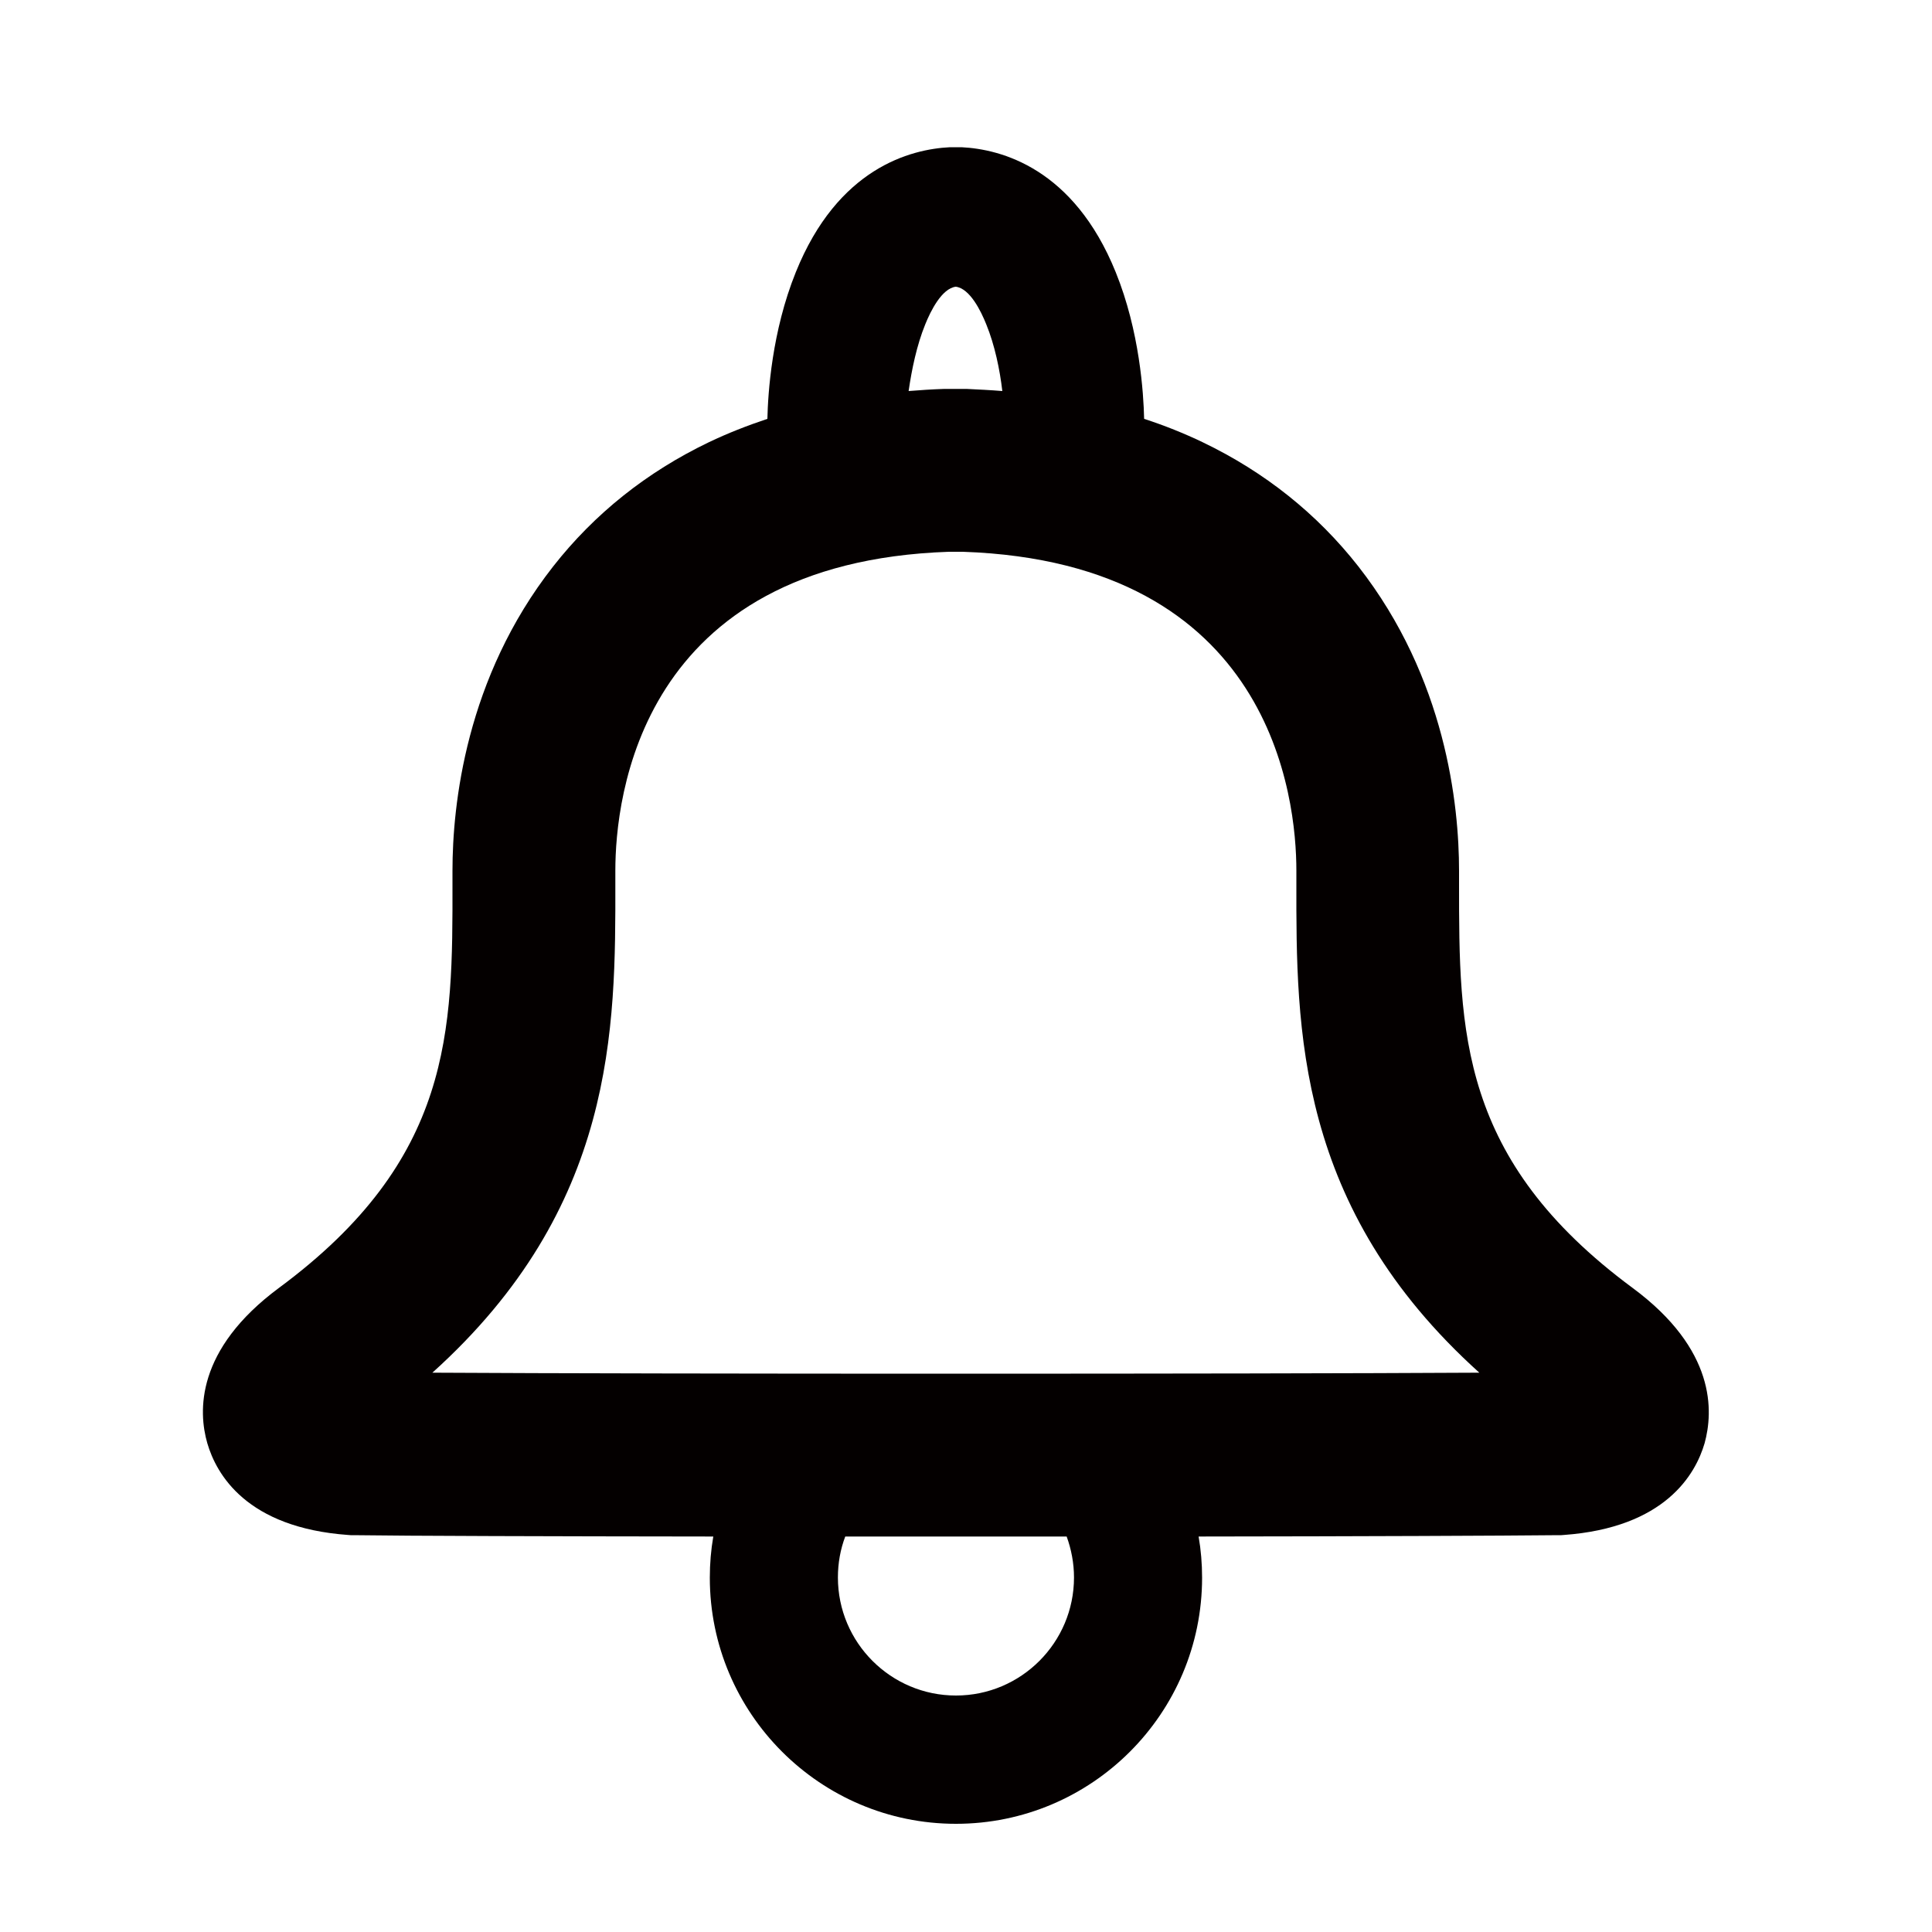
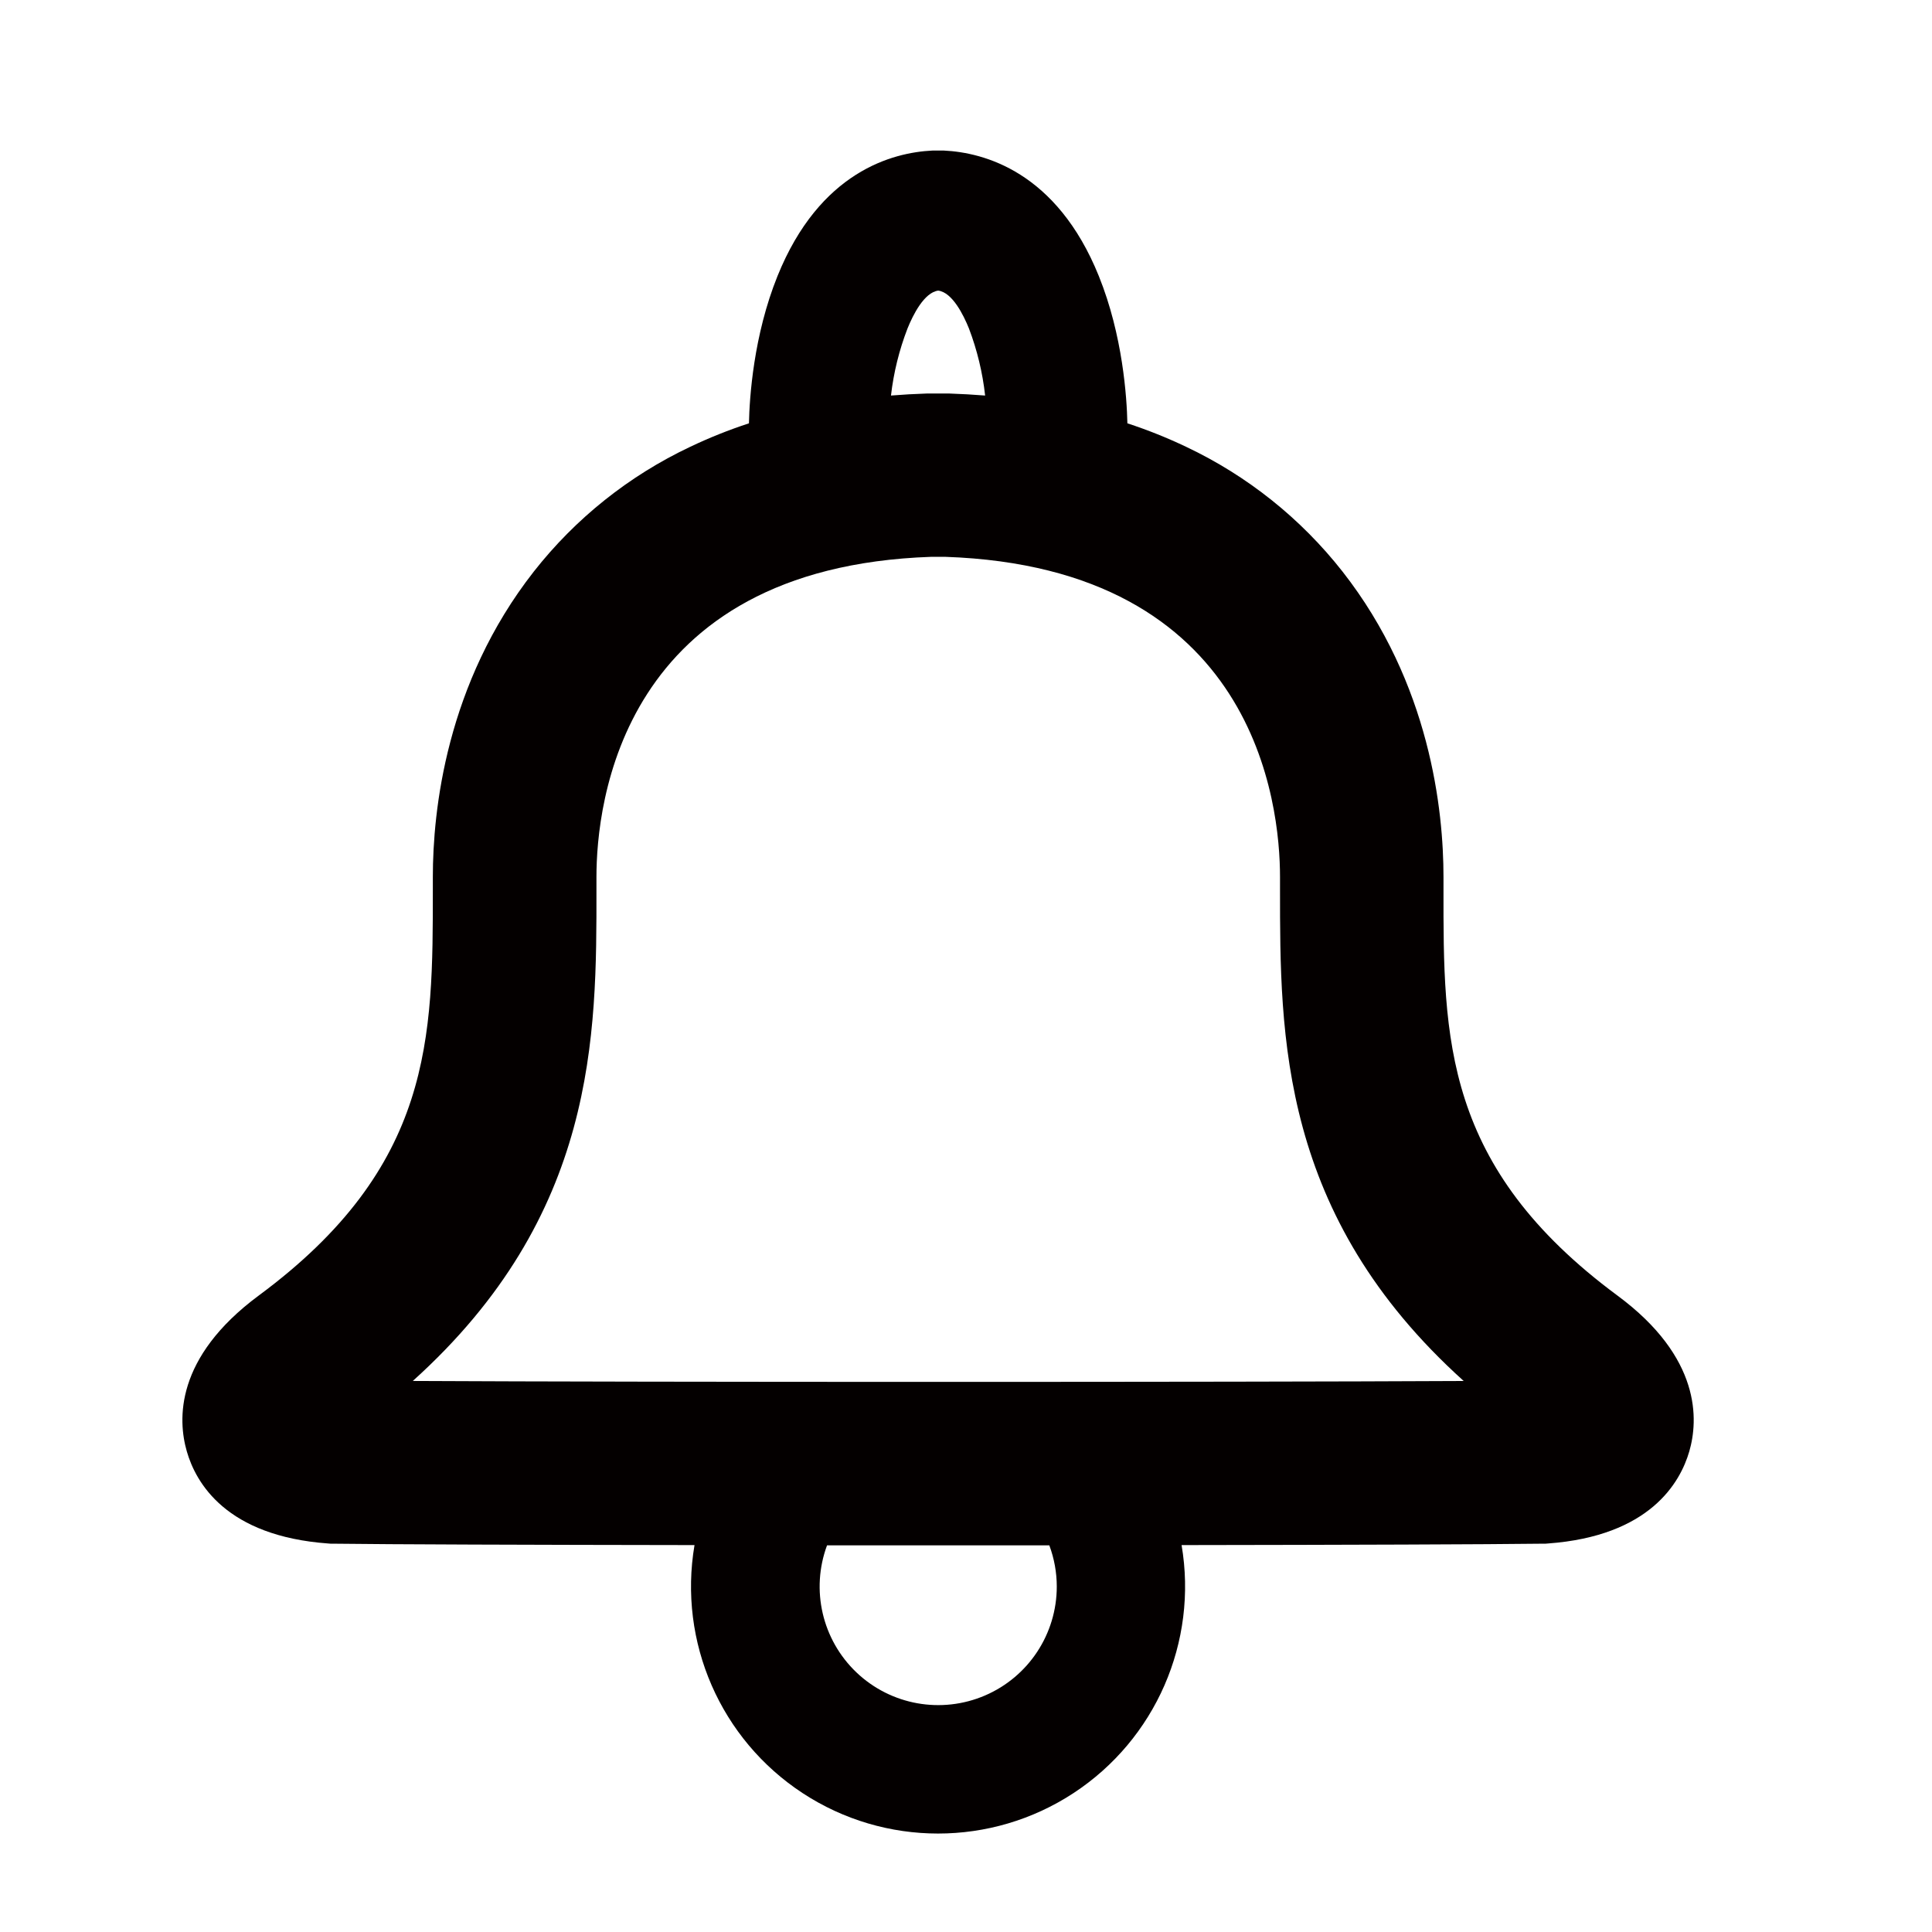
- <svg xmlns="http://www.w3.org/2000/svg" version="1.1" id="レイヤー_2" x="0px" y="0px" viewBox="0 0 1000 1000" style="enable-background:new 0 0 1000 1000;" xml:space="preserve">
-   <style type="text/css">
- 	.st0{fill:#040000;}
- 	.st1{fill:#070001;}
- 	.st2{fill:#231916;}
- 	.st3{fill-rule:evenodd;clip-rule:evenodd;fill:#070102;}
- 	.st4{fill:#050101;}
- </style>
-   <path class="st0" d="M845,666.6c-89.9-66.5-89.8-132.8-89.8-209.5l0-6.4c0-34-6.8-99.6-52.1-157.5c-21.4-27.3-48.5-48.9-80.6-64.3  c-9.6-4.6-19.8-8.7-30.3-12.1c-0.3-13.3-2.3-45.3-14.7-75.9c-21.8-53.9-59.4-63.7-79.8-64.7l-4.2,0l-1.8,0  c-20.5,1-58.1,10.8-79.8,64.7c-12.4,30.7-14.4,62.6-14.7,75.9c-10.5,3.5-20.7,7.5-30.3,12.1c-32.1,15.4-59.2,37-80.6,64.3  C241,351,234.2,416.7,234.2,450.7l0,6.4c0.1,76.8,0.1,143-89.8,209.5c-43.2,32-41.8,64.1-37.1,80.4c4.7,16.1,20.3,43.7,72.9,47.5  l1.3,0.1l1.3,0c28.8,0.4,100.8,0.6,186.4,0.7c-1.2,6.9-1.8,14-1.8,21.3c0,70.2,57.1,127.4,127.4,127.4s127.4-57.1,127.4-127.4  c0-7.2-0.6-14.4-1.8-21.3c85.6-0.1,157.5-0.4,186.4-0.7l1.3,0l1.3-0.1c52.5-3.8,68.2-31.4,72.9-47.5  C886.8,730.6,888.3,698.6,845,666.6z M478.9,167.9c2.8-7,8.6-18.6,15.8-19.5c7.3,0.9,13,12.5,15.8,19.5c4.4,10.8,7,23.4,8.3,34.5  c-6.1-0.5-12.2-0.8-18.5-1.1l-10.1,0l-1.4,0c-6.2,0.2-12.4,0.6-18.5,1.1C471.9,191.3,474.5,178.7,478.9,167.9z M555.9,816.5  c0,33.7-27.4,61.1-61.1,61.1s-61.1-27.4-61.1-61.1c0-7.5,1.3-14.6,3.8-21.2c18.9,0,38.1,0,57.3,0s38.4,0,57.3,0  C554.5,801.9,555.9,809.1,555.9,816.5z M223.8,710.5c94.9-85.5,94.8-178,94.7-253.6l0-6.3c0-37.4,12.4-159.5,172.6-165h7.3  c160.1,5.5,172.6,127.7,172.6,165l0,6.3c-0.1,75.6-0.2,168.1,94.7,253.6C643.7,711.2,345.8,711.2,223.8,710.5z" />
+ <svg xmlns="http://www.w3.org/2000/svg" id="レイヤー_2" data-name="レイヤー 2" viewBox="0 0 591.02 591.02">
+   <defs>
+     <style>.cls-1{fill:#040000;}</style>
+   </defs>
+   <path class="cls-1" d="M494.84,396.36c-53.34-39.45-53.3-78.78-53.26-124.32v-3.78c0-20.17-4-59.11-30.91-93.44a133.12,133.12,0,0,0-47.79-38.12,150.1,150.1,0,0,0-18-7.2c-.17-7.89-1.39-26.86-8.74-45.06-12.92-32-35.22-37.79-47.37-38.38l-2.5,0-1.05,0c-12.15.59-34.45,6.38-47.37,38.38-7.35,18.2-8.57,37.17-8.74,45.06a150.1,150.1,0,0,0-18,7.2,133,133,0,0,0-47.79,38.12c-26.9,34.33-30.91,73.27-30.91,93.44V272c0,45.54.08,84.87-53.26,124.32-25.65,19-24.79,38-22,47.68s12.06,25.9,43.23,28.17l.75.06h.76c17.11.22,59.78.36,110.57.43a75.57,75.57,0,1,0,149,0c50.79-.07,93.46-.21,110.57-.43h.76l.75-.06c31.17-2.27,40.46-18.62,43.23-28.17S520.49,415.34,494.84,396.36ZM277.62,100.48c1.67-4.13,5.08-11,9.39-11.58,4.32.54,7.73,7.45,9.4,11.58A83.47,83.47,0,0,1,301.36,121q-5.4-.43-11-.62l-6,0-.8,0q-5.56.18-11,.62A83.47,83.47,0,0,1,277.62,100.48Zm45.66,384.84A36.27,36.27,0,1,1,253,472.74h68A36.2,36.2,0,0,1,323.28,485.32Zm-197-62.87c56.28-50.71,56.23-105.6,56.18-150.46v-3.73c0-22.17,7.39-94.66,102.39-97.92h4.33c95,3.26,102.39,75.75,102.39,97.92V272c0,44.86-.09,99.75,56.19,150.46C375.36,422.83,198.66,422.83,126.28,422.45Z" />
</svg>
